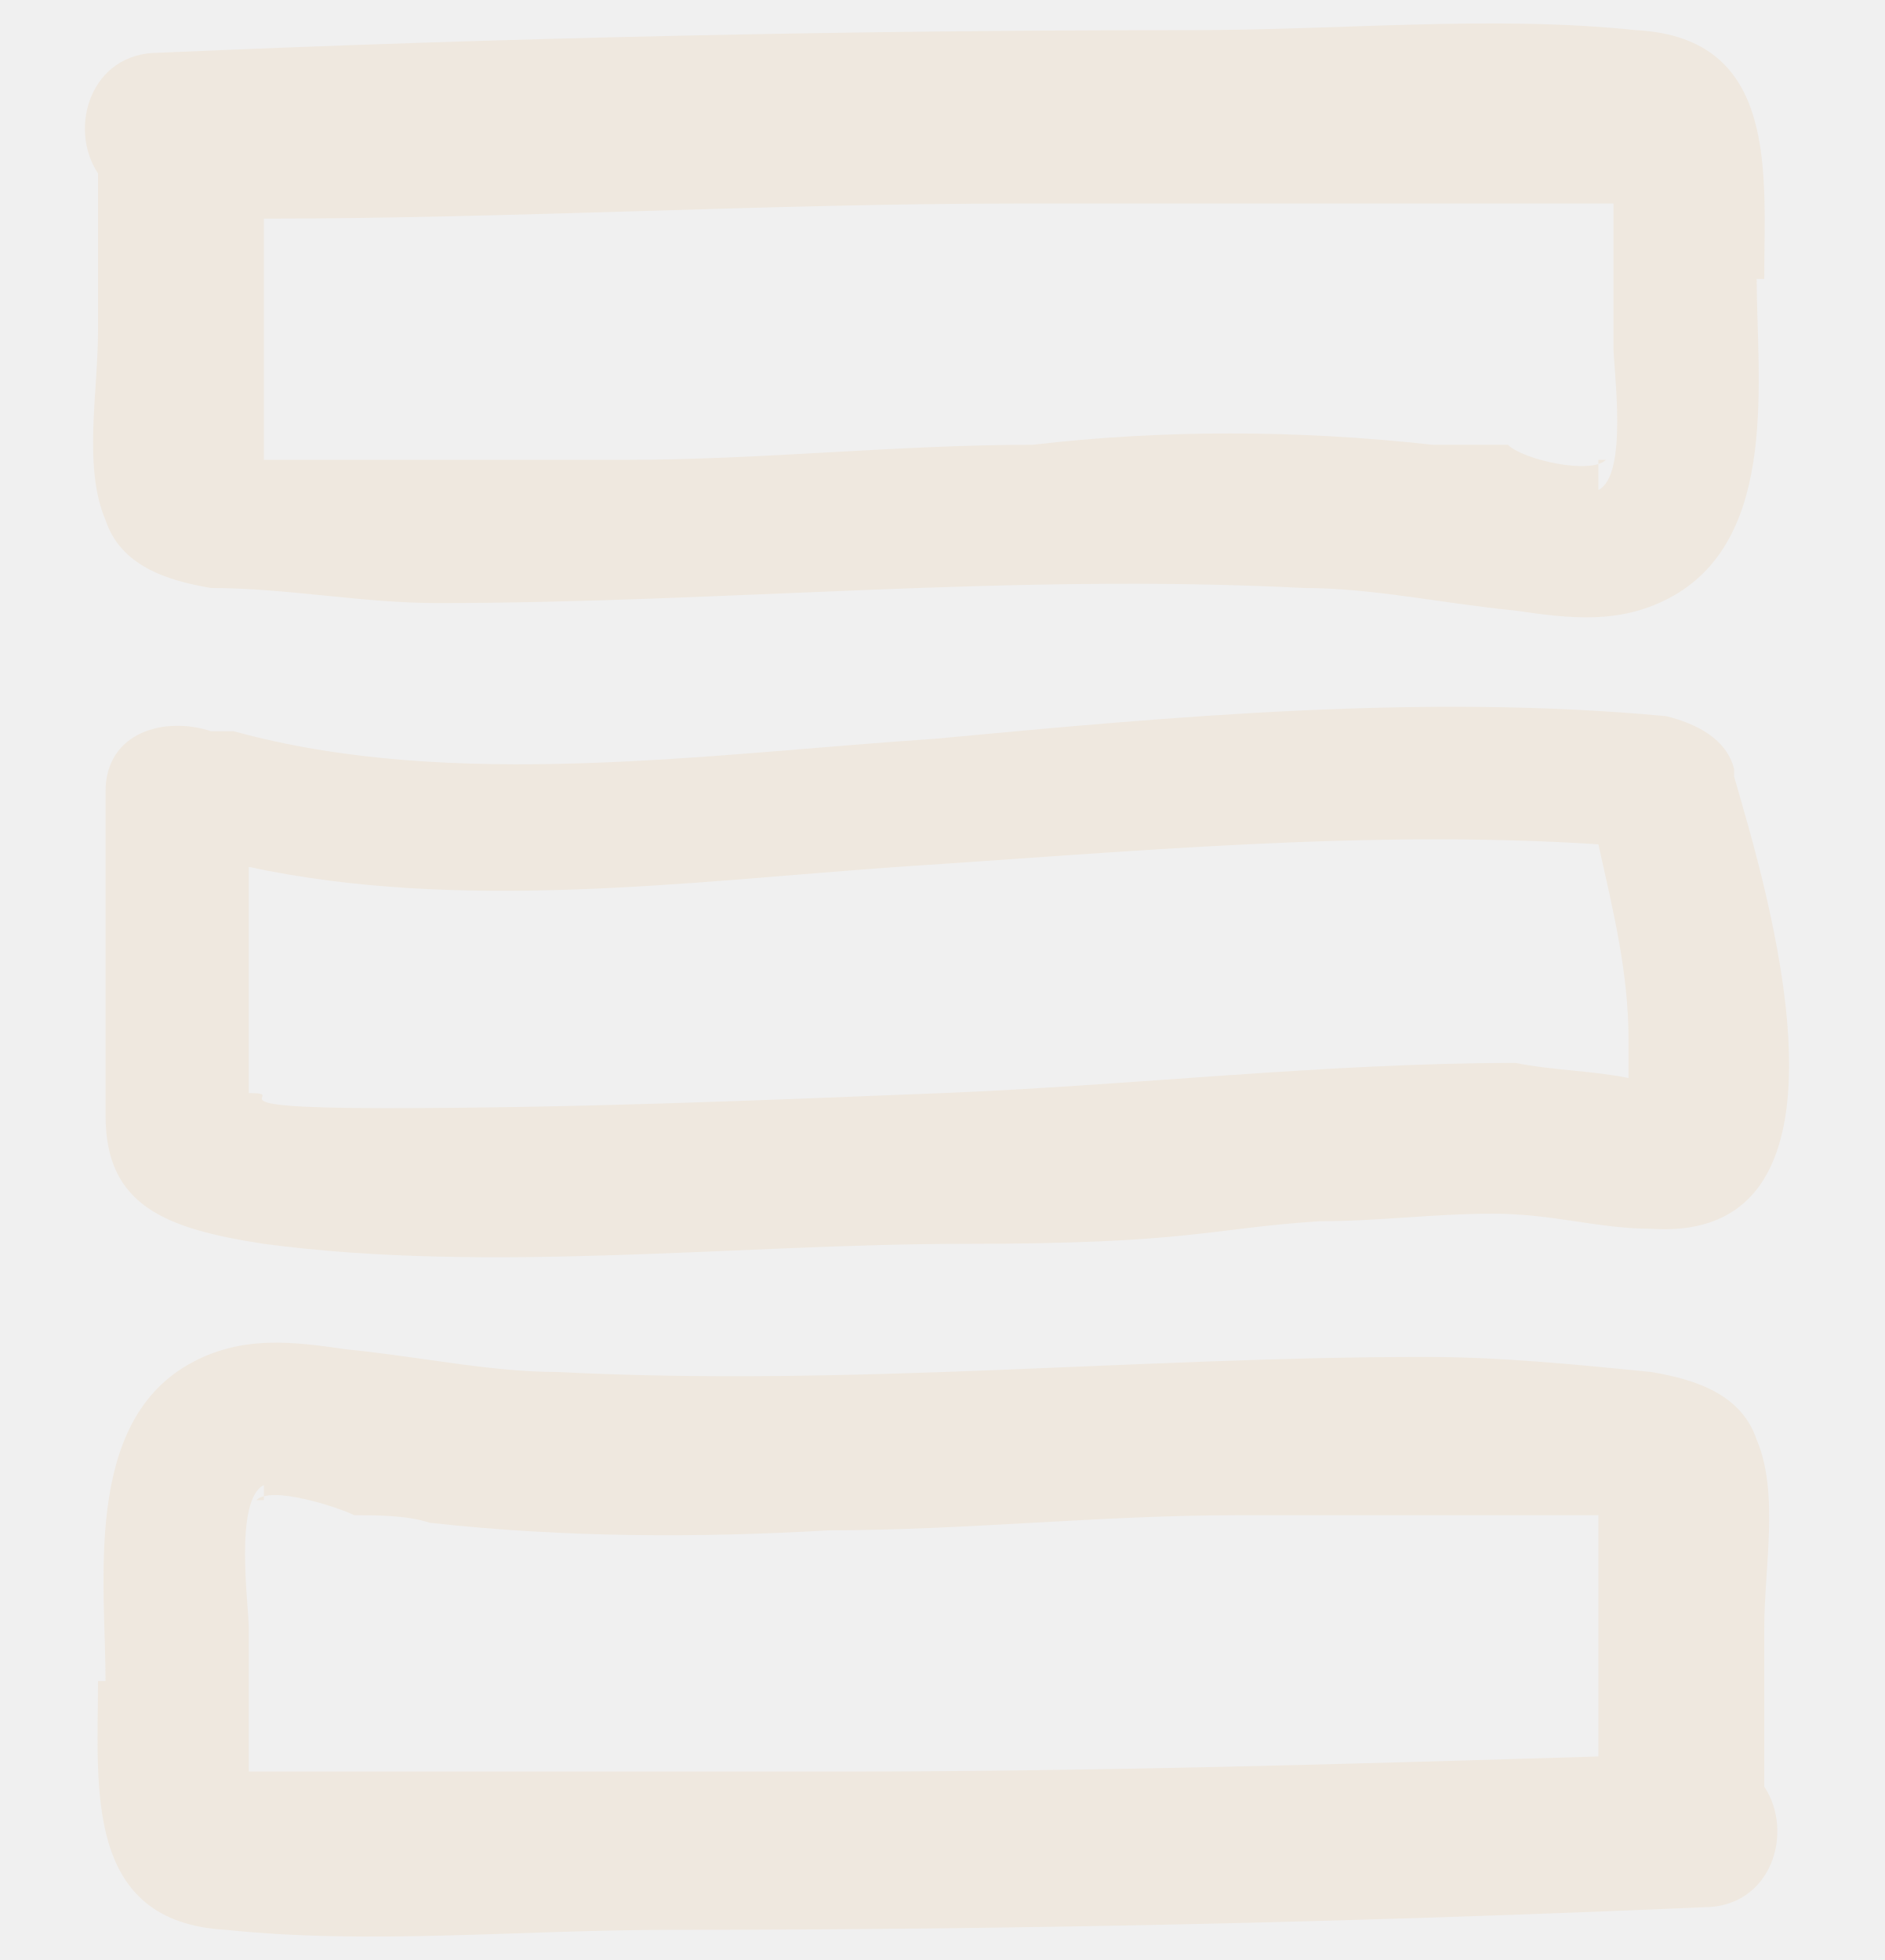
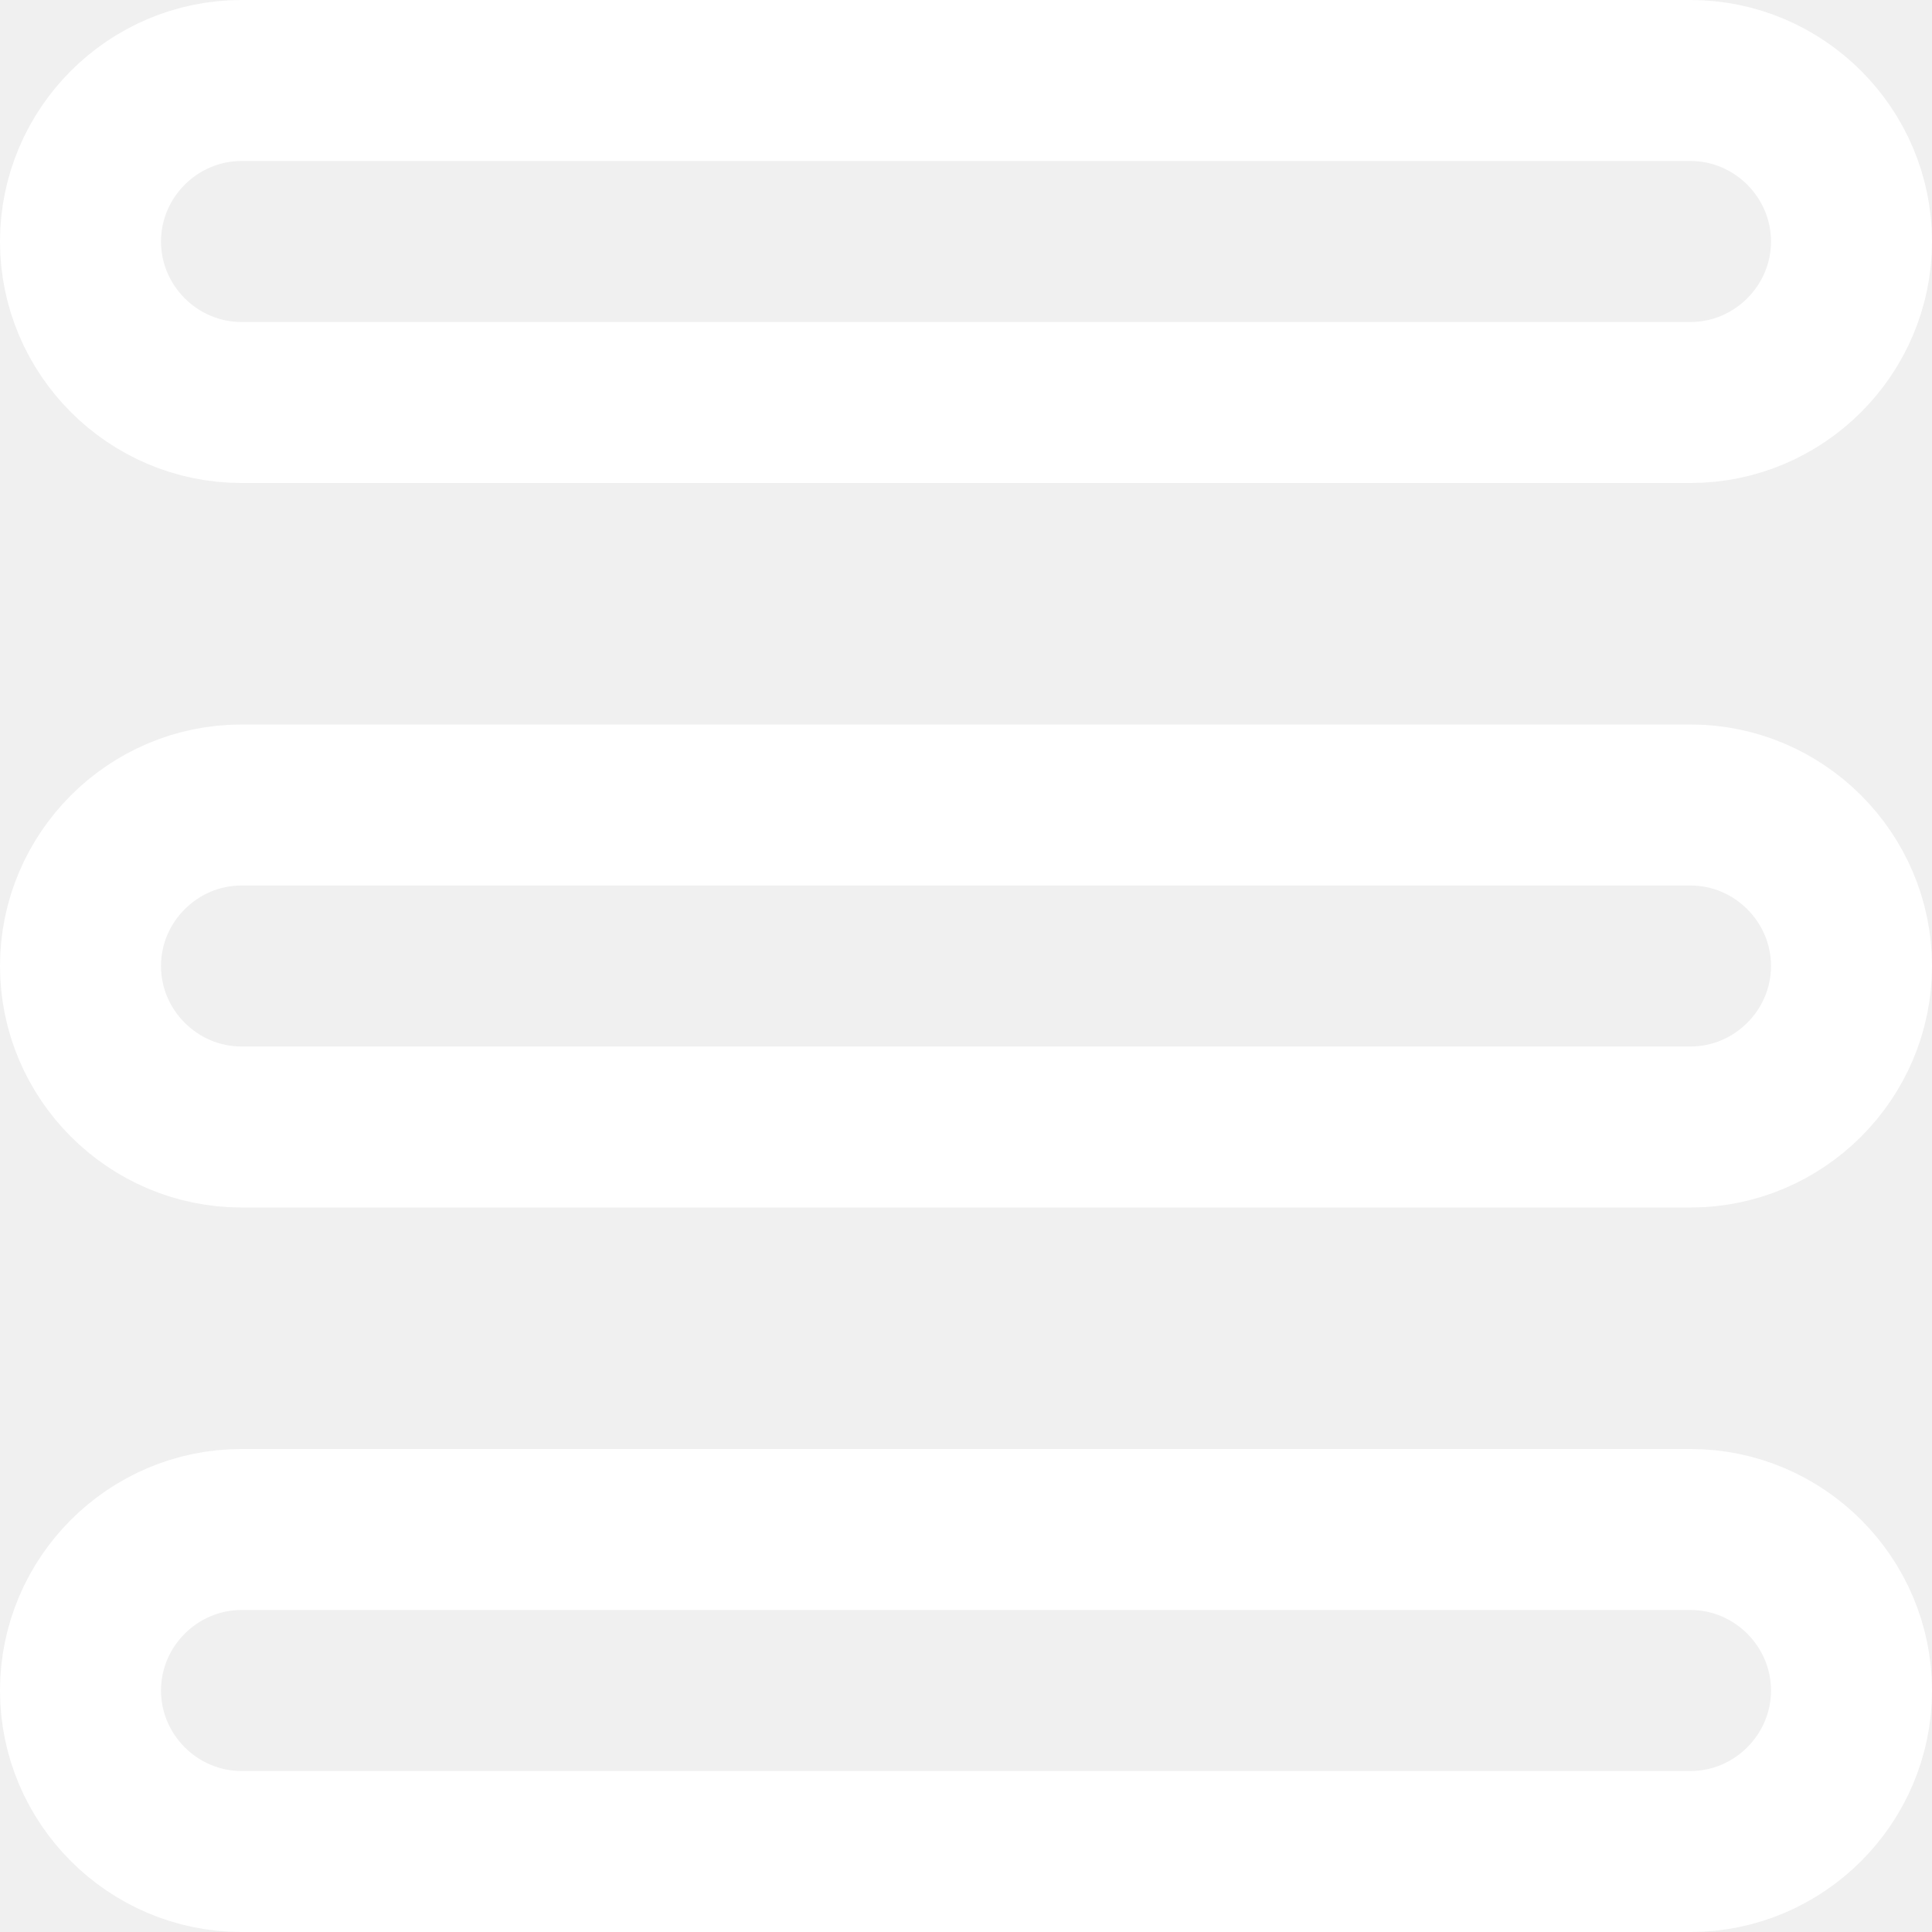
- <svg xmlns="http://www.w3.org/2000/svg" id="Layer_1" version="1.1" viewBox="0 0 25 26">
+ <svg xmlns="http://www.w3.org/2000/svg" id="Layer_1" version="1.1" viewBox="0 0 24 24">
  <defs>
    <style>
      .st0 {
-         fill: #efe8df;
+         fill: none;
+         stroke: #fff;
+         stroke-linecap: round;
+         stroke-linejoin: round;
+         stroke-width: 2px;
      }
    </style>
  </defs>
-   <path class="st0" d="M23.4,3.7c0-1.4.2-3.2-1.7-3.3-1.9-.2-3.9,0-5.9,0-4.6,0-9.1.1-13.7.3-.9,0-1.2,1-.8,1.6v2.1c0,.8-.2,1.8.1,2.5.2.6.8.8,1.4.9,1,0,2,.2,3,.2,3.8,0,7.6-.4,11.5-.2.9,0,1.8.2,2.8.3.7.1,1.4.2,2.1-.2,1.4-.8,1.1-2.9,1.1-4.2,0,0,.1,0,.1,0ZM21.3,6.1c-.2.2-1.1,0-1.3-.2h-1c-1.8-.2-3.6-.2-5.3,0-1.8,0-3.6.2-5.4.2H3.5v-3.2c3.3,0,6.7-.2,10-.2h7.9v1.9c0,.3.2,1.7-.2,1.9v-.4Z" />
-   <path class="st0" d="M1.3,22.3c0,1.4-.2,3.2,1.7,3.3,1.9.2,3.9,0,5.9,0,4.6,0,9.1-.1,13.7-.3.9,0,1.2-1,.8-1.6v-2.1c0-.8.2-1.8-.1-2.5-.2-.6-.8-.8-1.4-.9-1-.1-2-.2-3-.2-3.8,0-7.6.4-11.5.2-.9,0-1.8-.2-2.8-.3-.7-.1-1.4-.2-2.1.2-1.4.8-1.1,2.9-1.1,4.2h0ZM3.4,19.9c.2-.2,1.1.1,1.3.2.3,0,.7,0,1,.1,1.8.2,3.6.2,5.3.1,1.8,0,3.6-.2,5.4-.2h4.8v3.2c-3.3.1-6.7.2-10,.2H3.3v-1.9c0-.3-.2-1.7.2-1.9v.2h0Z" />
-   <path class="st0" d="M23,10.2c-.1-.4-.5-.6-.9-.7-3.2-.3-6.5,0-9.7.3-3,.2-6.4.7-9.3-.1h-.3c-.6-.2-1.4,0-1.4.8v4.3c0,1.2.8,1.5,2.1,1.7,3,.4,6.3,0,9.3,0s3.2-.2,4.7-.3c.8,0,1.5-.1,2.3-.1s1.4.2,2.1.2c3,.2,1.5-4.6,1.1-6h0ZM12.5,14.5c-2.5.1-4.9.2-7.4.2s-1.2-.2-1.8-.2h0v-3c2.8.6,5.8.2,8.6,0,3.1-.2,6.2-.5,9.3-.3.2.9.4,1.7.4,2.6v.5c-.5-.1-1-.1-1.5-.2-2.5,0-5.1.3-7.6.4Z" />
+   <path class="st0" d="M3,1h18c1.1,0,2,.9,2,2h0c0,1.1-.9,2-2,2H3c-1.1,0-2-.9-2-2h0c0-1.1.9-2,2-2Z" />
+   <path class="st0" d="M3,19h18c1.1,0,2,.9,2,2h0c0,1.1-.9,2-2,2H3c-1.1,0-2-.9-2-2h0c0-1.1.9-2,2-2Z" />
+   <path class="st0" d="M3,10h18c1.1,0,2,.9,2,2h0c0,1.1-.9,2-2,2H3c-1.1,0-2-.9-2-2h0c0-1.1.9-2,2-2Z" />
</svg>
